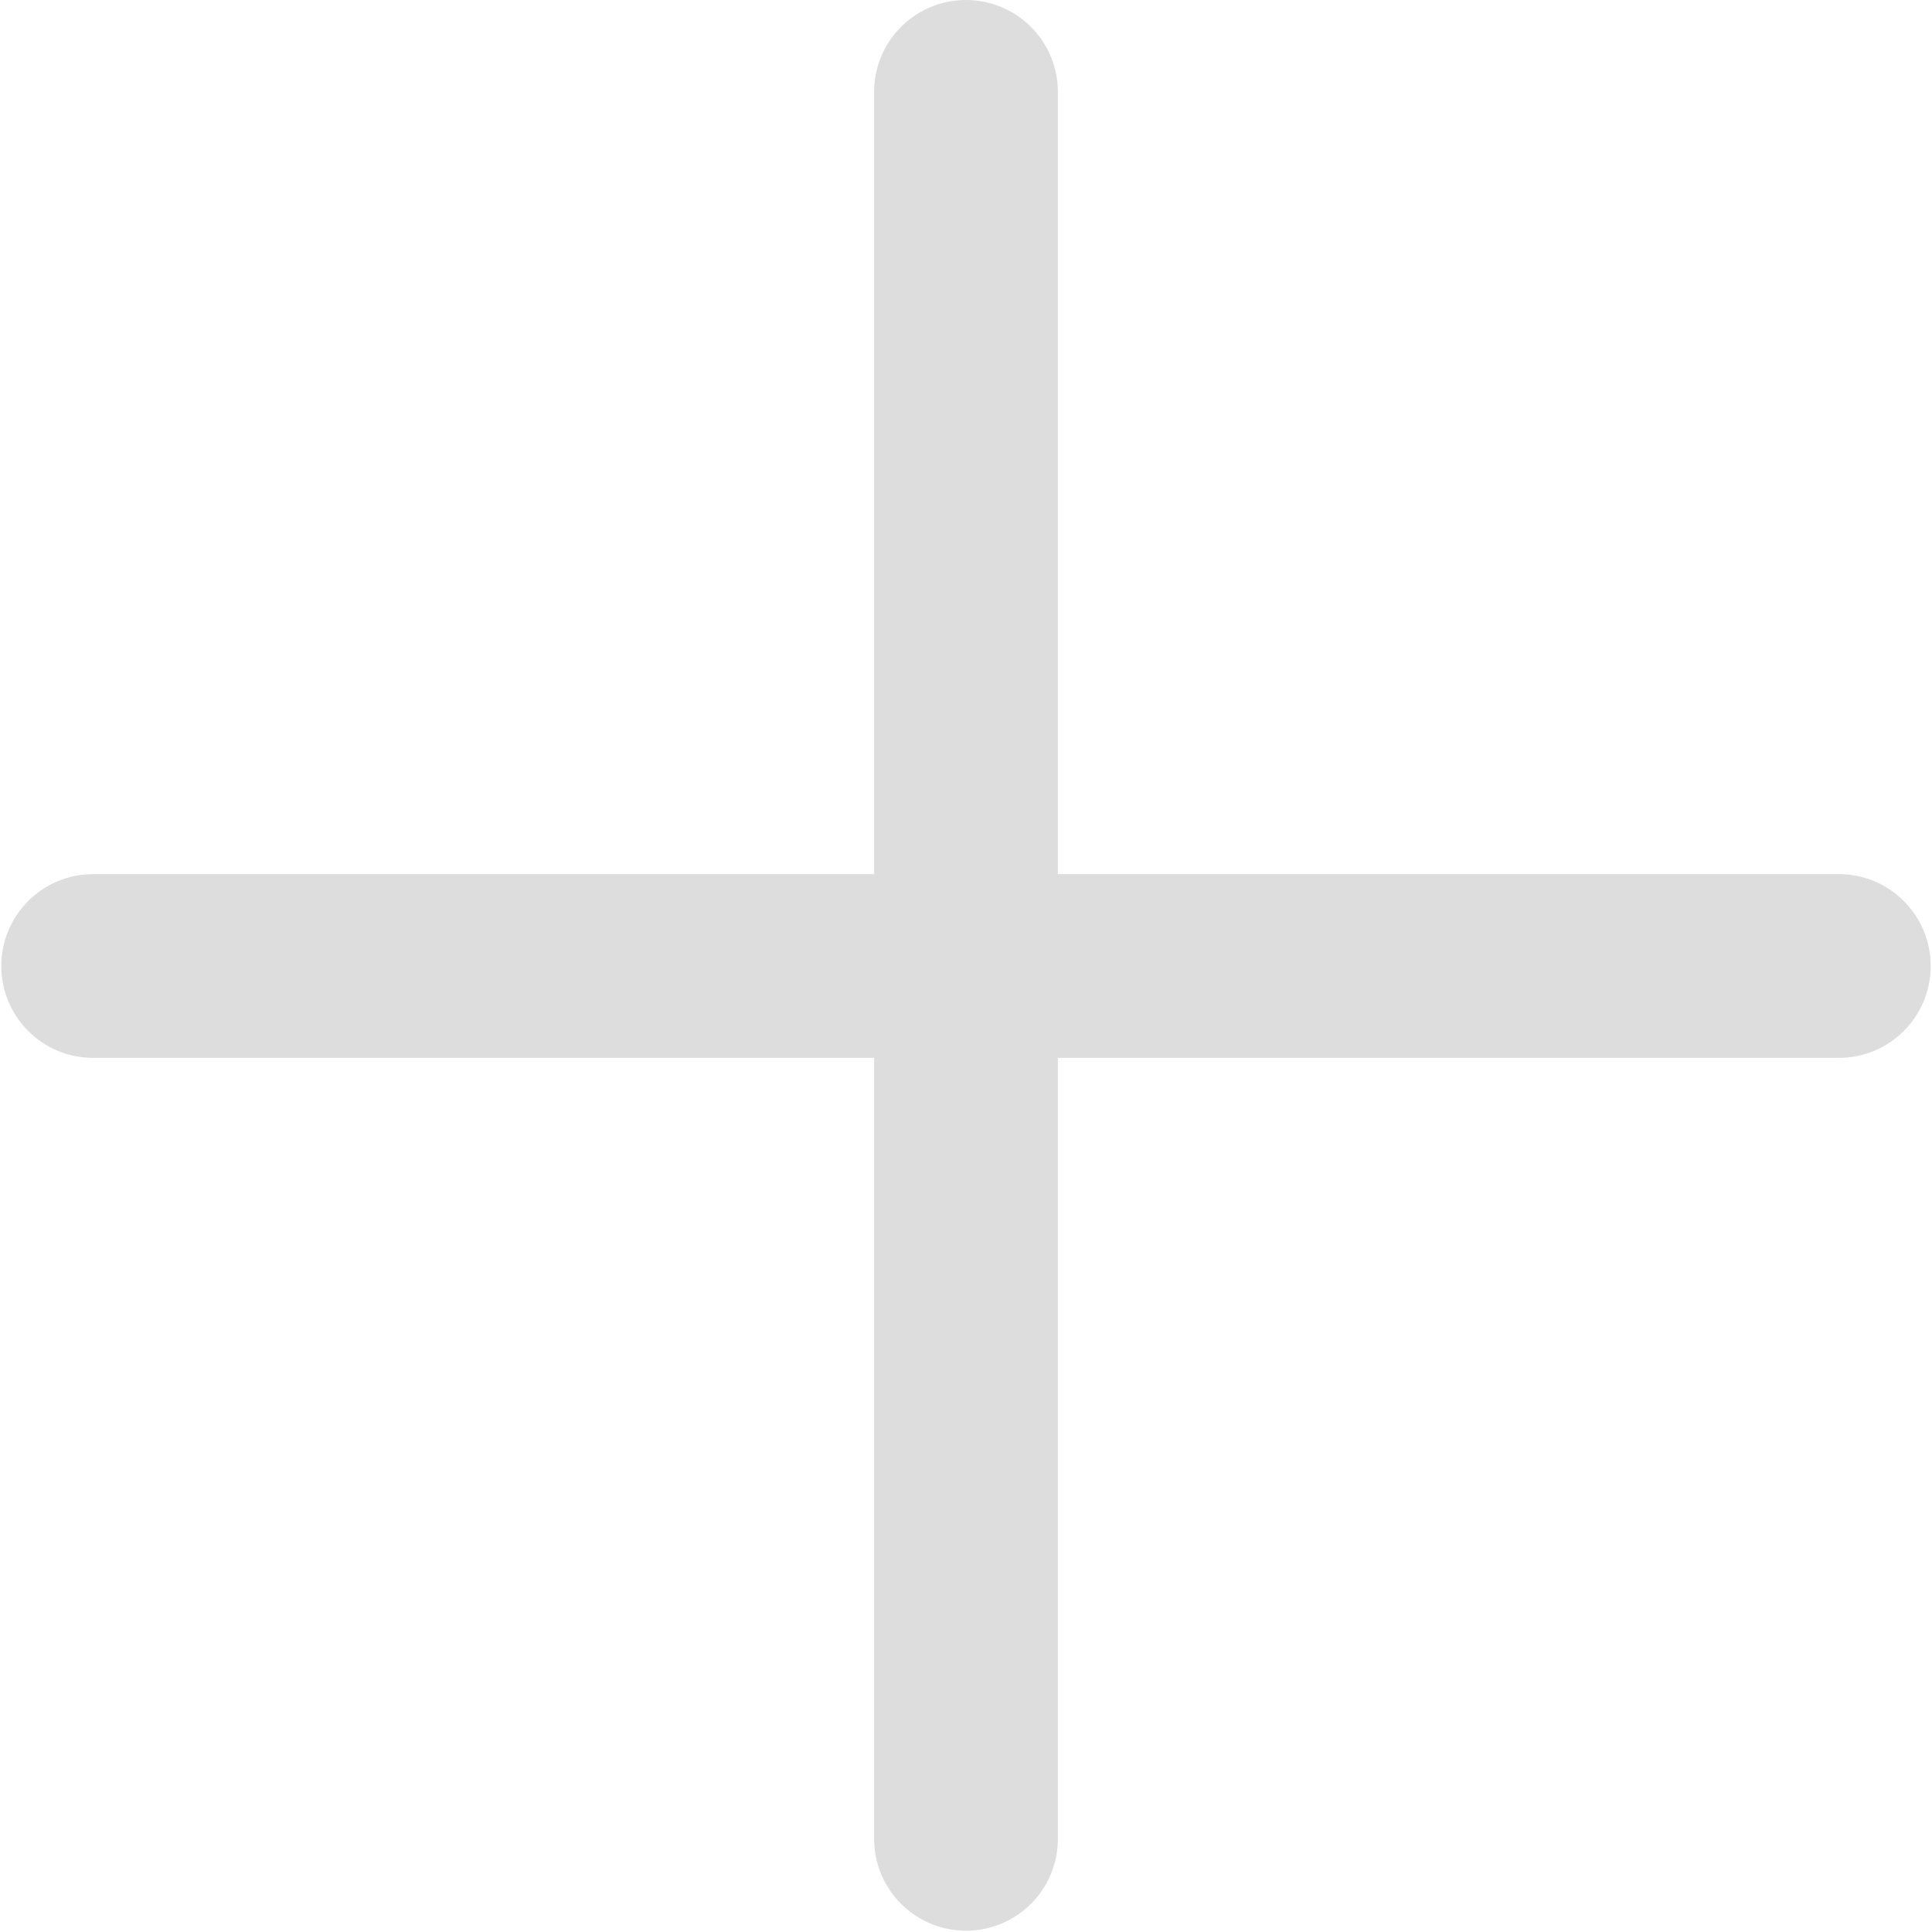
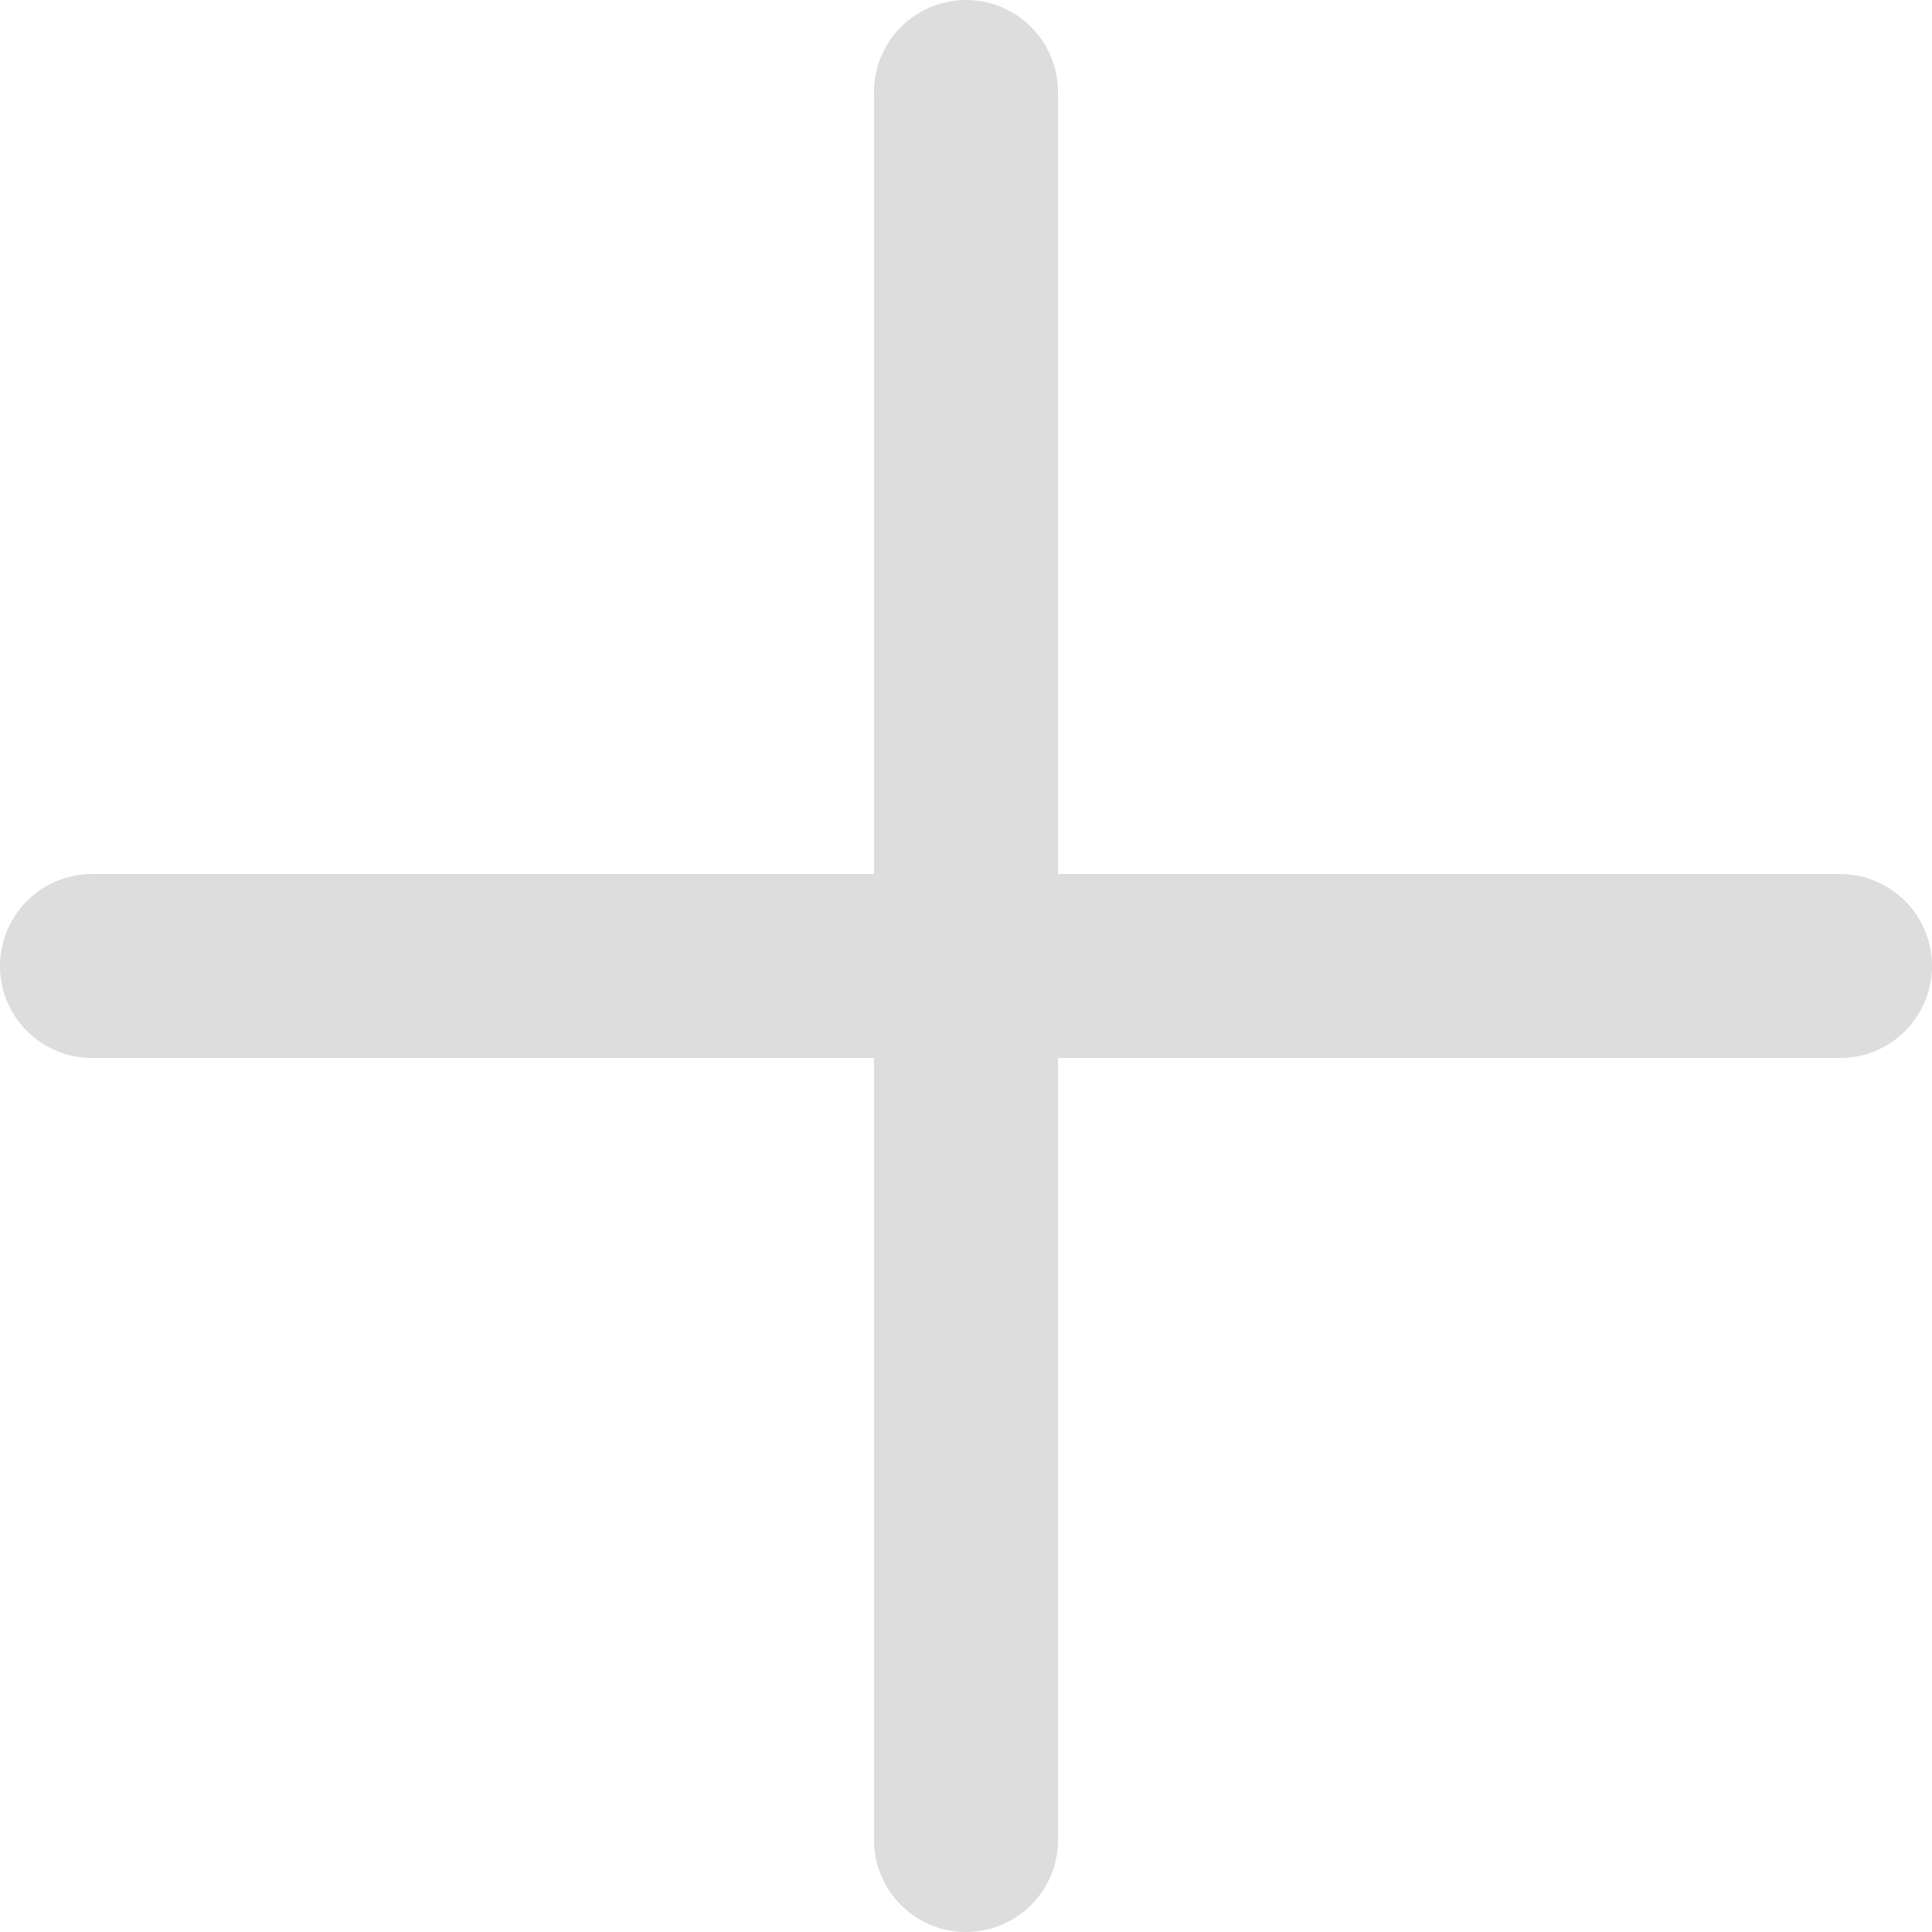
- <svg xmlns="http://www.w3.org/2000/svg" version="1.0" id="Layer_1" x="0px" y="0px" viewBox="0 0 21.028 21.028" xml:space="preserve" width="21.028" height="21.028">
-   <defs id="defs11" />
-   <style type="text/css" id="style3">
+ <svg xmlns="http://www.w3.org/2000/svg" version="1.0" id="Layer_1" x="0px" y="0px" viewBox="0 0 21 21" style="enable-background:new 0 0 21 21;" xml:space="preserve">
+   <style type="text/css">
	.st0{fill:none;stroke:#DDDDDD;stroke-width:2;stroke-linecap:round;stroke-miterlimit:10;}
</style>
-   <path id="line7" style="color:#000000;font-style:normal;font-variant:normal;font-weight:normal;font-stretch:normal;font-size:medium;line-height:normal;font-family:sans-serif;text-indent:0;text-align:start;text-decoration:none;text-decoration-line:none;text-decoration-style:solid;text-decoration-color:#000000;letter-spacing:normal;word-spacing:normal;text-transform:none;direction:ltr;block-progression:tb;writing-mode:lr-tb;baseline-shift:baseline;text-anchor:start;white-space:normal;clip-rule:nonzero;display:inline;overflow:visible;visibility:visible;opacity:1;isolation:auto;mix-blend-mode:normal;color-interpolation:sRGB;color-interpolation-filters:linearRGB;solid-color:#000000;solid-opacity:1;fill:#dddddd;fill-opacity:1;fill-rule:nonzero;stroke:none;stroke-width:2;stroke-linecap:round;stroke-linejoin:miter;stroke-miterlimit:10;stroke-dasharray:none;stroke-dashoffset:0;stroke-opacity:1;color-rendering:auto;image-rendering:auto;shape-rendering:auto;text-rendering:auto;enable-background:accumulate" d="m 1.014,9.514 a 1,1 0 1 0 0,2 l 19,0 a 1,1 0 1 0 0,-2 l -19,0 z M 10.499,1.2196801e-4 A 1,1 0 0 0 9.514,1.014 l 0,19 a 1,1 0 1 0 2,0 l 0,-19 A 1,1 0 0 0 10.499,1.2196801e-4 Z" />
+   <line class="st0" x1="10.5" y1="1" x2="10.5" y2="20" />
+   <line class="st0" x1="1" y1="10.5" x2="20" y2="10.5" />
</svg>
